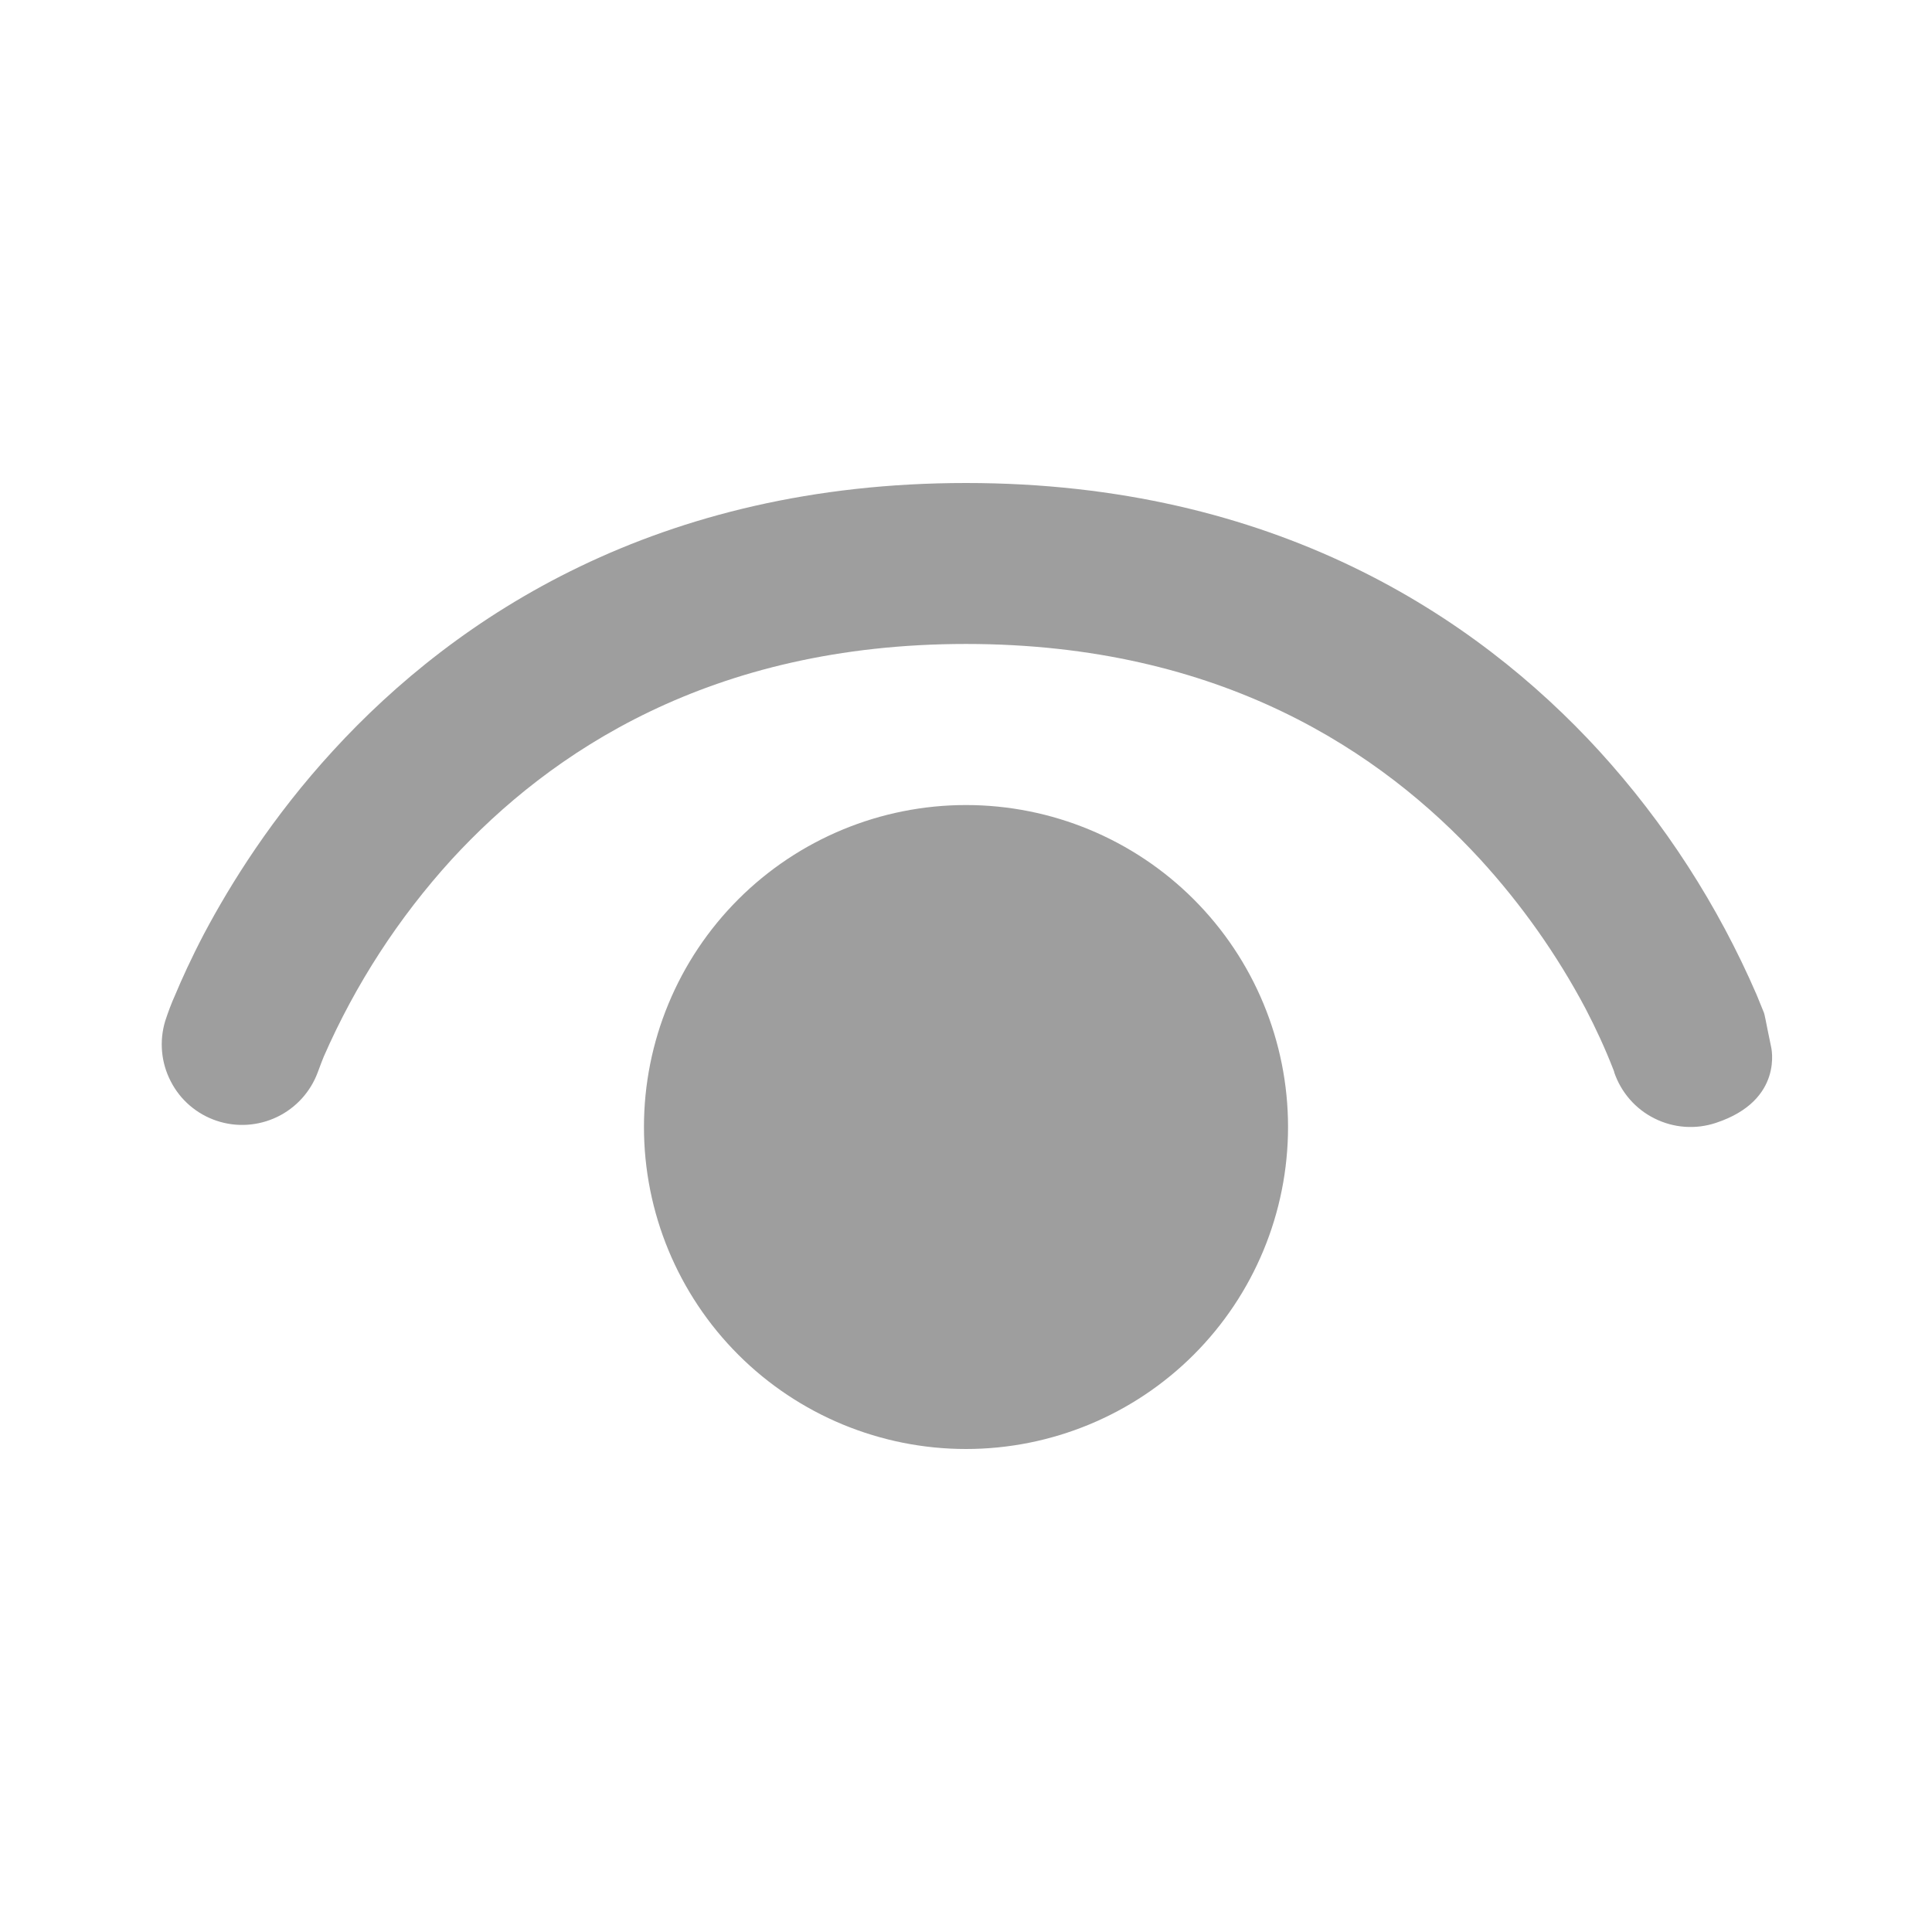
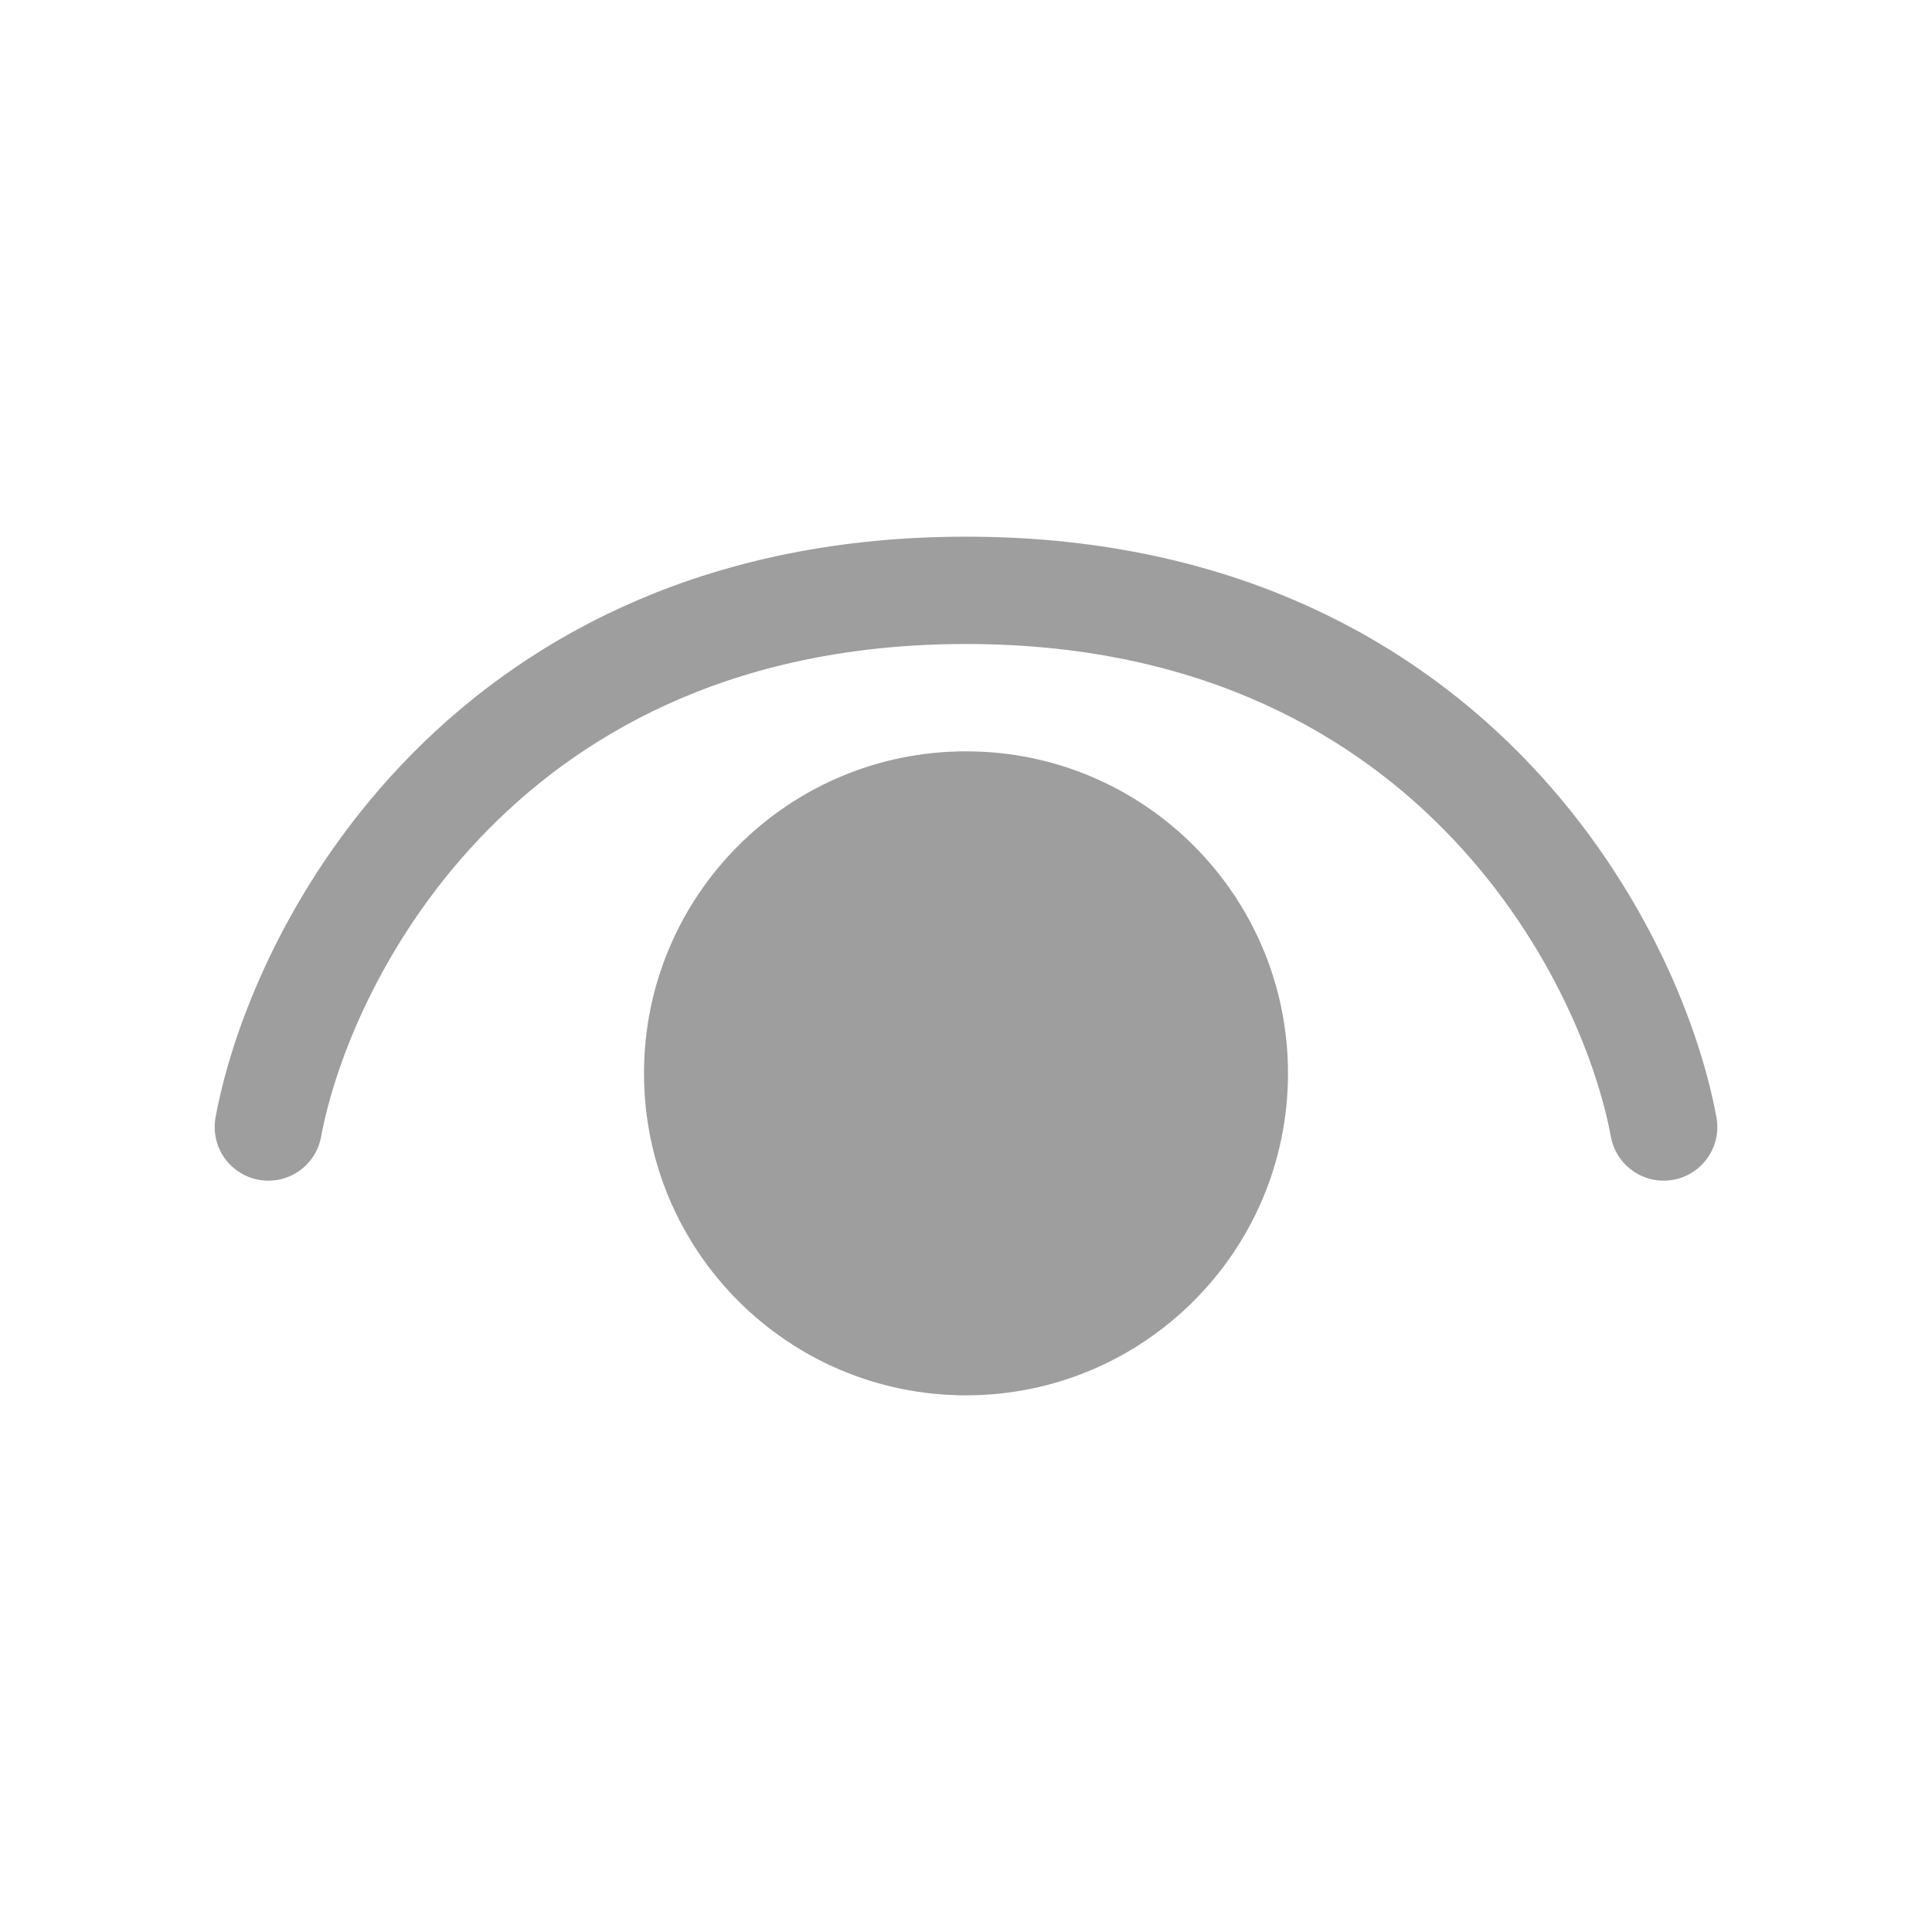
- <svg xmlns="http://www.w3.org/2000/svg" width="16" height="16" viewBox="0 0 16 16" fill="none">
-   <g id="fluent:eye-12-filled">
-     <path id="Vector" d="M2.632 8.879C2.572 9.042 2.451 9.175 2.295 9.25C2.139 9.325 1.959 9.337 1.795 9.282C1.63 9.227 1.493 9.11 1.414 8.955C1.334 8.801 1.318 8.622 1.368 8.456C1.392 8.383 1.419 8.309 1.451 8.239C1.504 8.112 1.583 7.937 1.691 7.731C1.911 7.317 2.253 6.767 2.759 6.216C3.779 5.103 5.449 4 8 4C10.551 4 12.221 5.103 13.241 6.216C13.786 6.813 14.227 7.497 14.548 8.239L14.609 8.389C14.613 8.4 14.627 8.469 14.64 8.536L14.667 8.667C14.667 8.667 14.779 9.111 14.211 9.299C14.043 9.355 13.861 9.342 13.703 9.263C13.545 9.185 13.425 9.047 13.368 8.88V8.876L13.36 8.855C13.293 8.683 13.216 8.516 13.131 8.353C12.894 7.906 12.601 7.491 12.259 7.117C11.445 6.231 10.116 5.333 8 5.333C5.884 5.333 4.555 6.231 3.741 7.117C3.301 7.6 2.943 8.152 2.681 8.751C2.667 8.785 2.654 8.82 2.641 8.855L2.632 8.879ZM5.333 9.333C5.333 8.626 5.614 7.948 6.114 7.448C6.614 6.948 7.293 6.667 8 6.667C8.707 6.667 9.386 6.948 9.886 7.448C10.386 7.948 10.667 8.626 10.667 9.333C10.667 10.041 10.386 10.719 9.886 11.219C9.386 11.719 8.707 12 8 12C7.293 12 6.614 11.719 6.114 11.219C5.614 10.719 5.333 10.041 5.333 9.333Z" fill="#9E9E9E" />
-   </g>
+ <svg xmlns="http://www.w3.org/2000/svg" width="18" height="18" viewBox="0 0 18 18" fill="none">
+   <circle cx="9" cy="10" r="3" fill="#9E9E9E" />
+   <path d="M2.5 10.5C2.81 8.833 4.543 5.5 9 5.5C13.457 5.5 15.191 8.833 15.5 10.5" stroke="#9E9E9E" stroke-linecap="round" stroke-linejoin="round" />
</svg>
